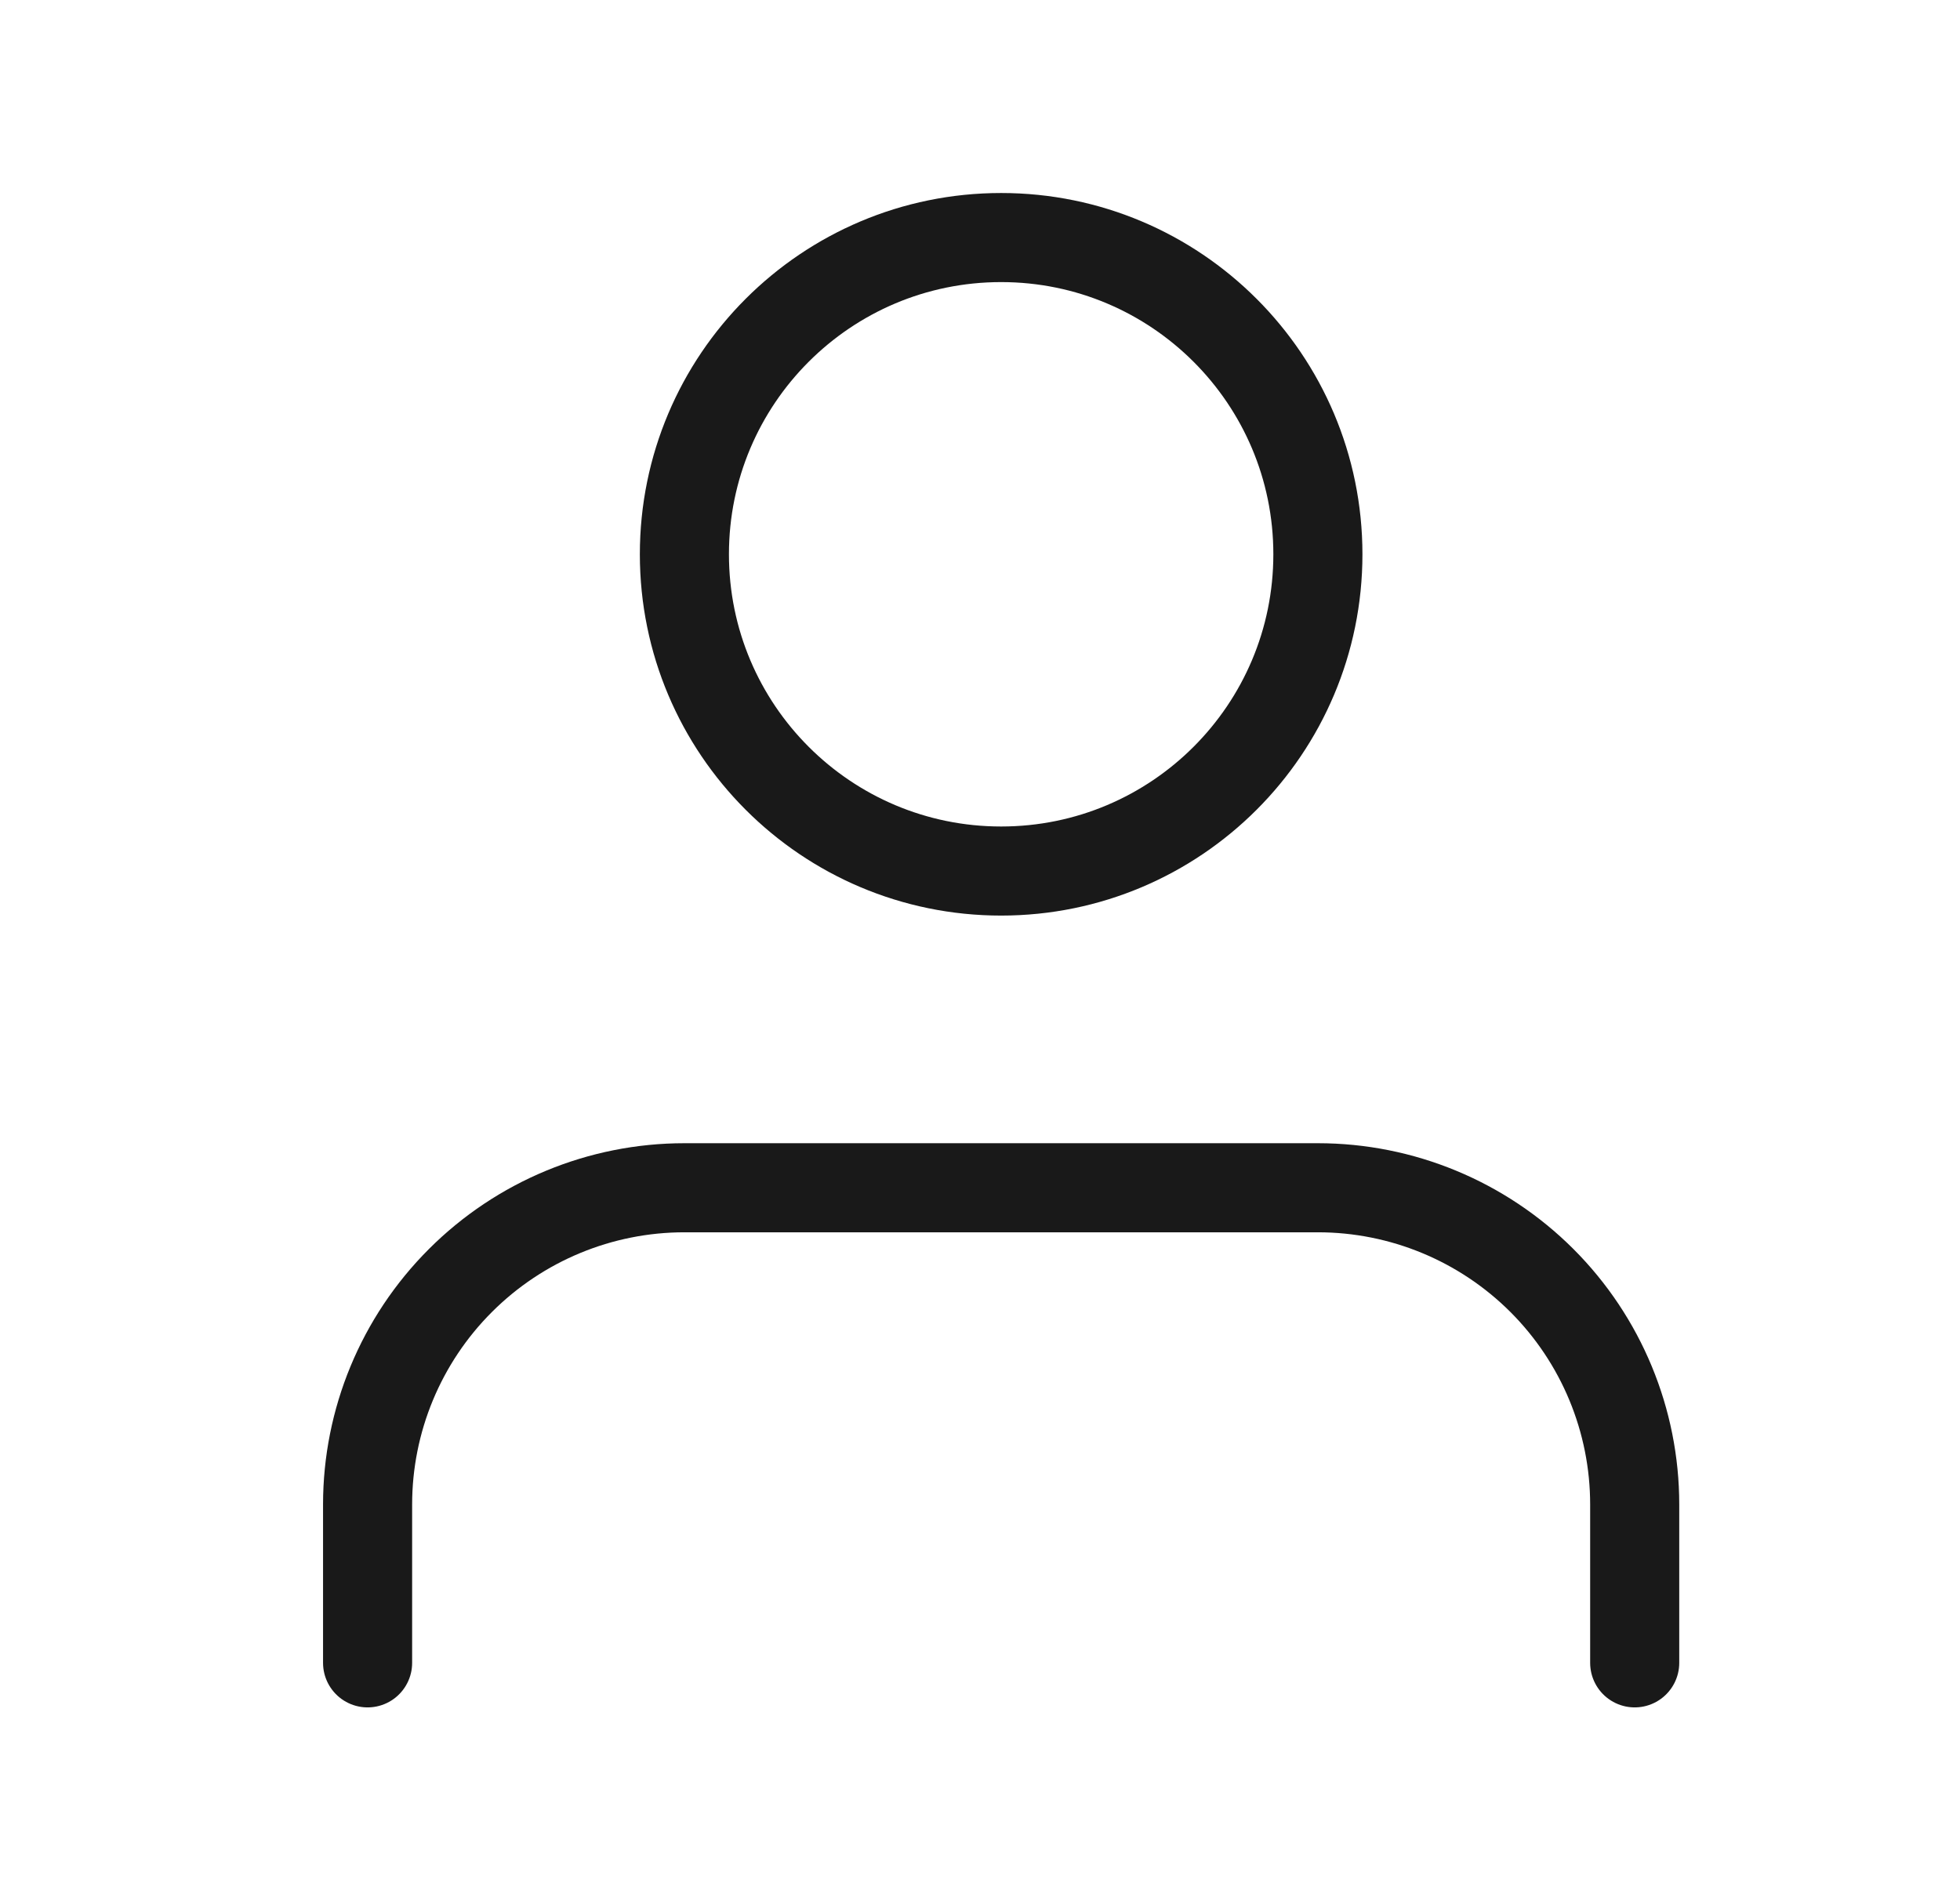
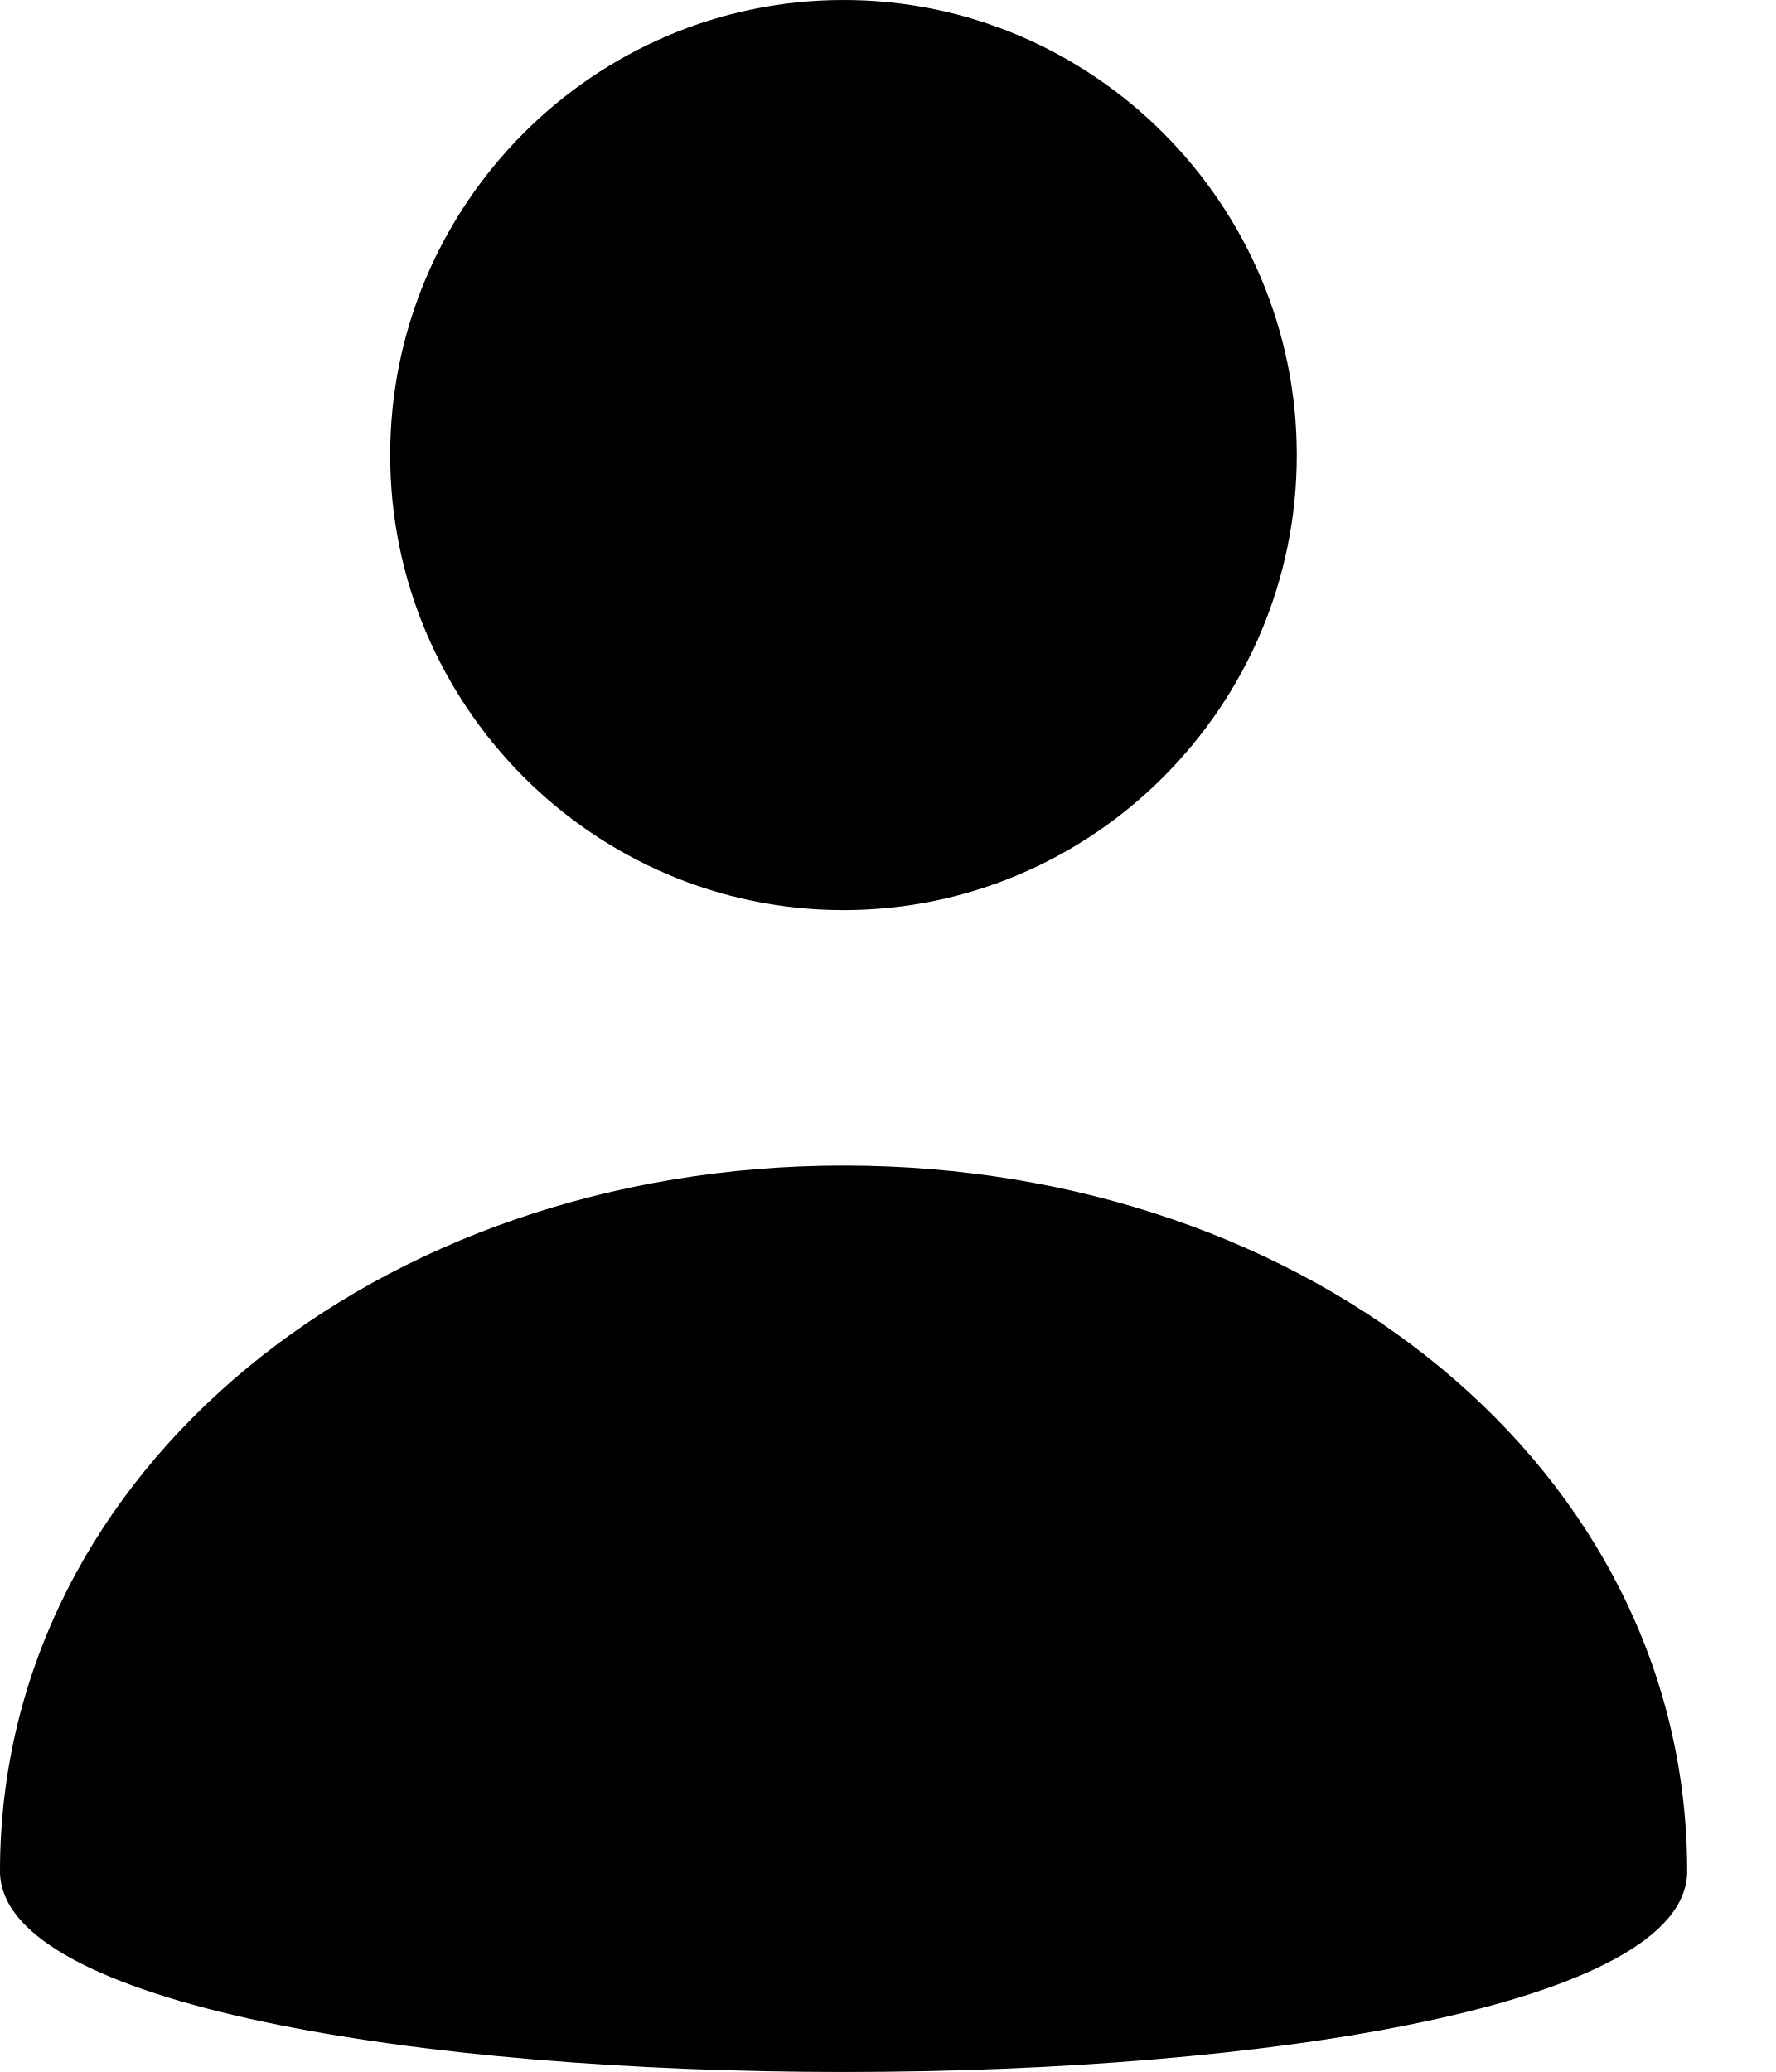
- <svg xmlns="http://www.w3.org/2000/svg" width="33" height="32" viewBox="0 0 33 32" fill="none">
-   <path d="M27.523 28V25.333C27.523 23.919 26.961 22.562 25.961 21.562C24.96 20.562 23.604 20 22.189 20L11.523 20C10.108 20 8.752 20.562 7.752 21.562C6.751 22.562 6.189 23.919 6.189 25.333V28" stroke="#191919" stroke-width="1.5" stroke-linecap="round" stroke-linejoin="round" />
-   <path d="M16.856 14.667C19.801 14.667 22.189 12.279 22.189 9.333C22.189 6.388 19.801 4 16.856 4C13.91 4 11.523 6.388 11.523 9.333C11.523 12.279 13.91 14.667 16.856 14.667Z" stroke="#191919" stroke-width="1.5" stroke-linecap="round" stroke-linejoin="round" />
+ <svg xmlns="http://www.w3.org/2000/svg" width="18" height="21" viewBox="0 0 18 21" fill="none">
+   <path fill-rule="evenodd" clip-rule="evenodd" d="M13.144 4.612C13.144 7.152 11.08 9.224 8.55 9.224C6.019 9.224 3.955 7.152 3.955 4.612C3.955 2.072 6.019 0 8.55 0C11.08 0 13.144 2.072 13.144 4.612Z" fill="black" />
+   <path fill-rule="evenodd" clip-rule="evenodd" d="M17.101 18.965C17.101 21.678 0 21.678 0 18.965C0 14.896 3.833 11.813 8.55 11.813C13.292 11.813 17.101 14.896 17.101 18.965Z" fill="black" />
</svg>
